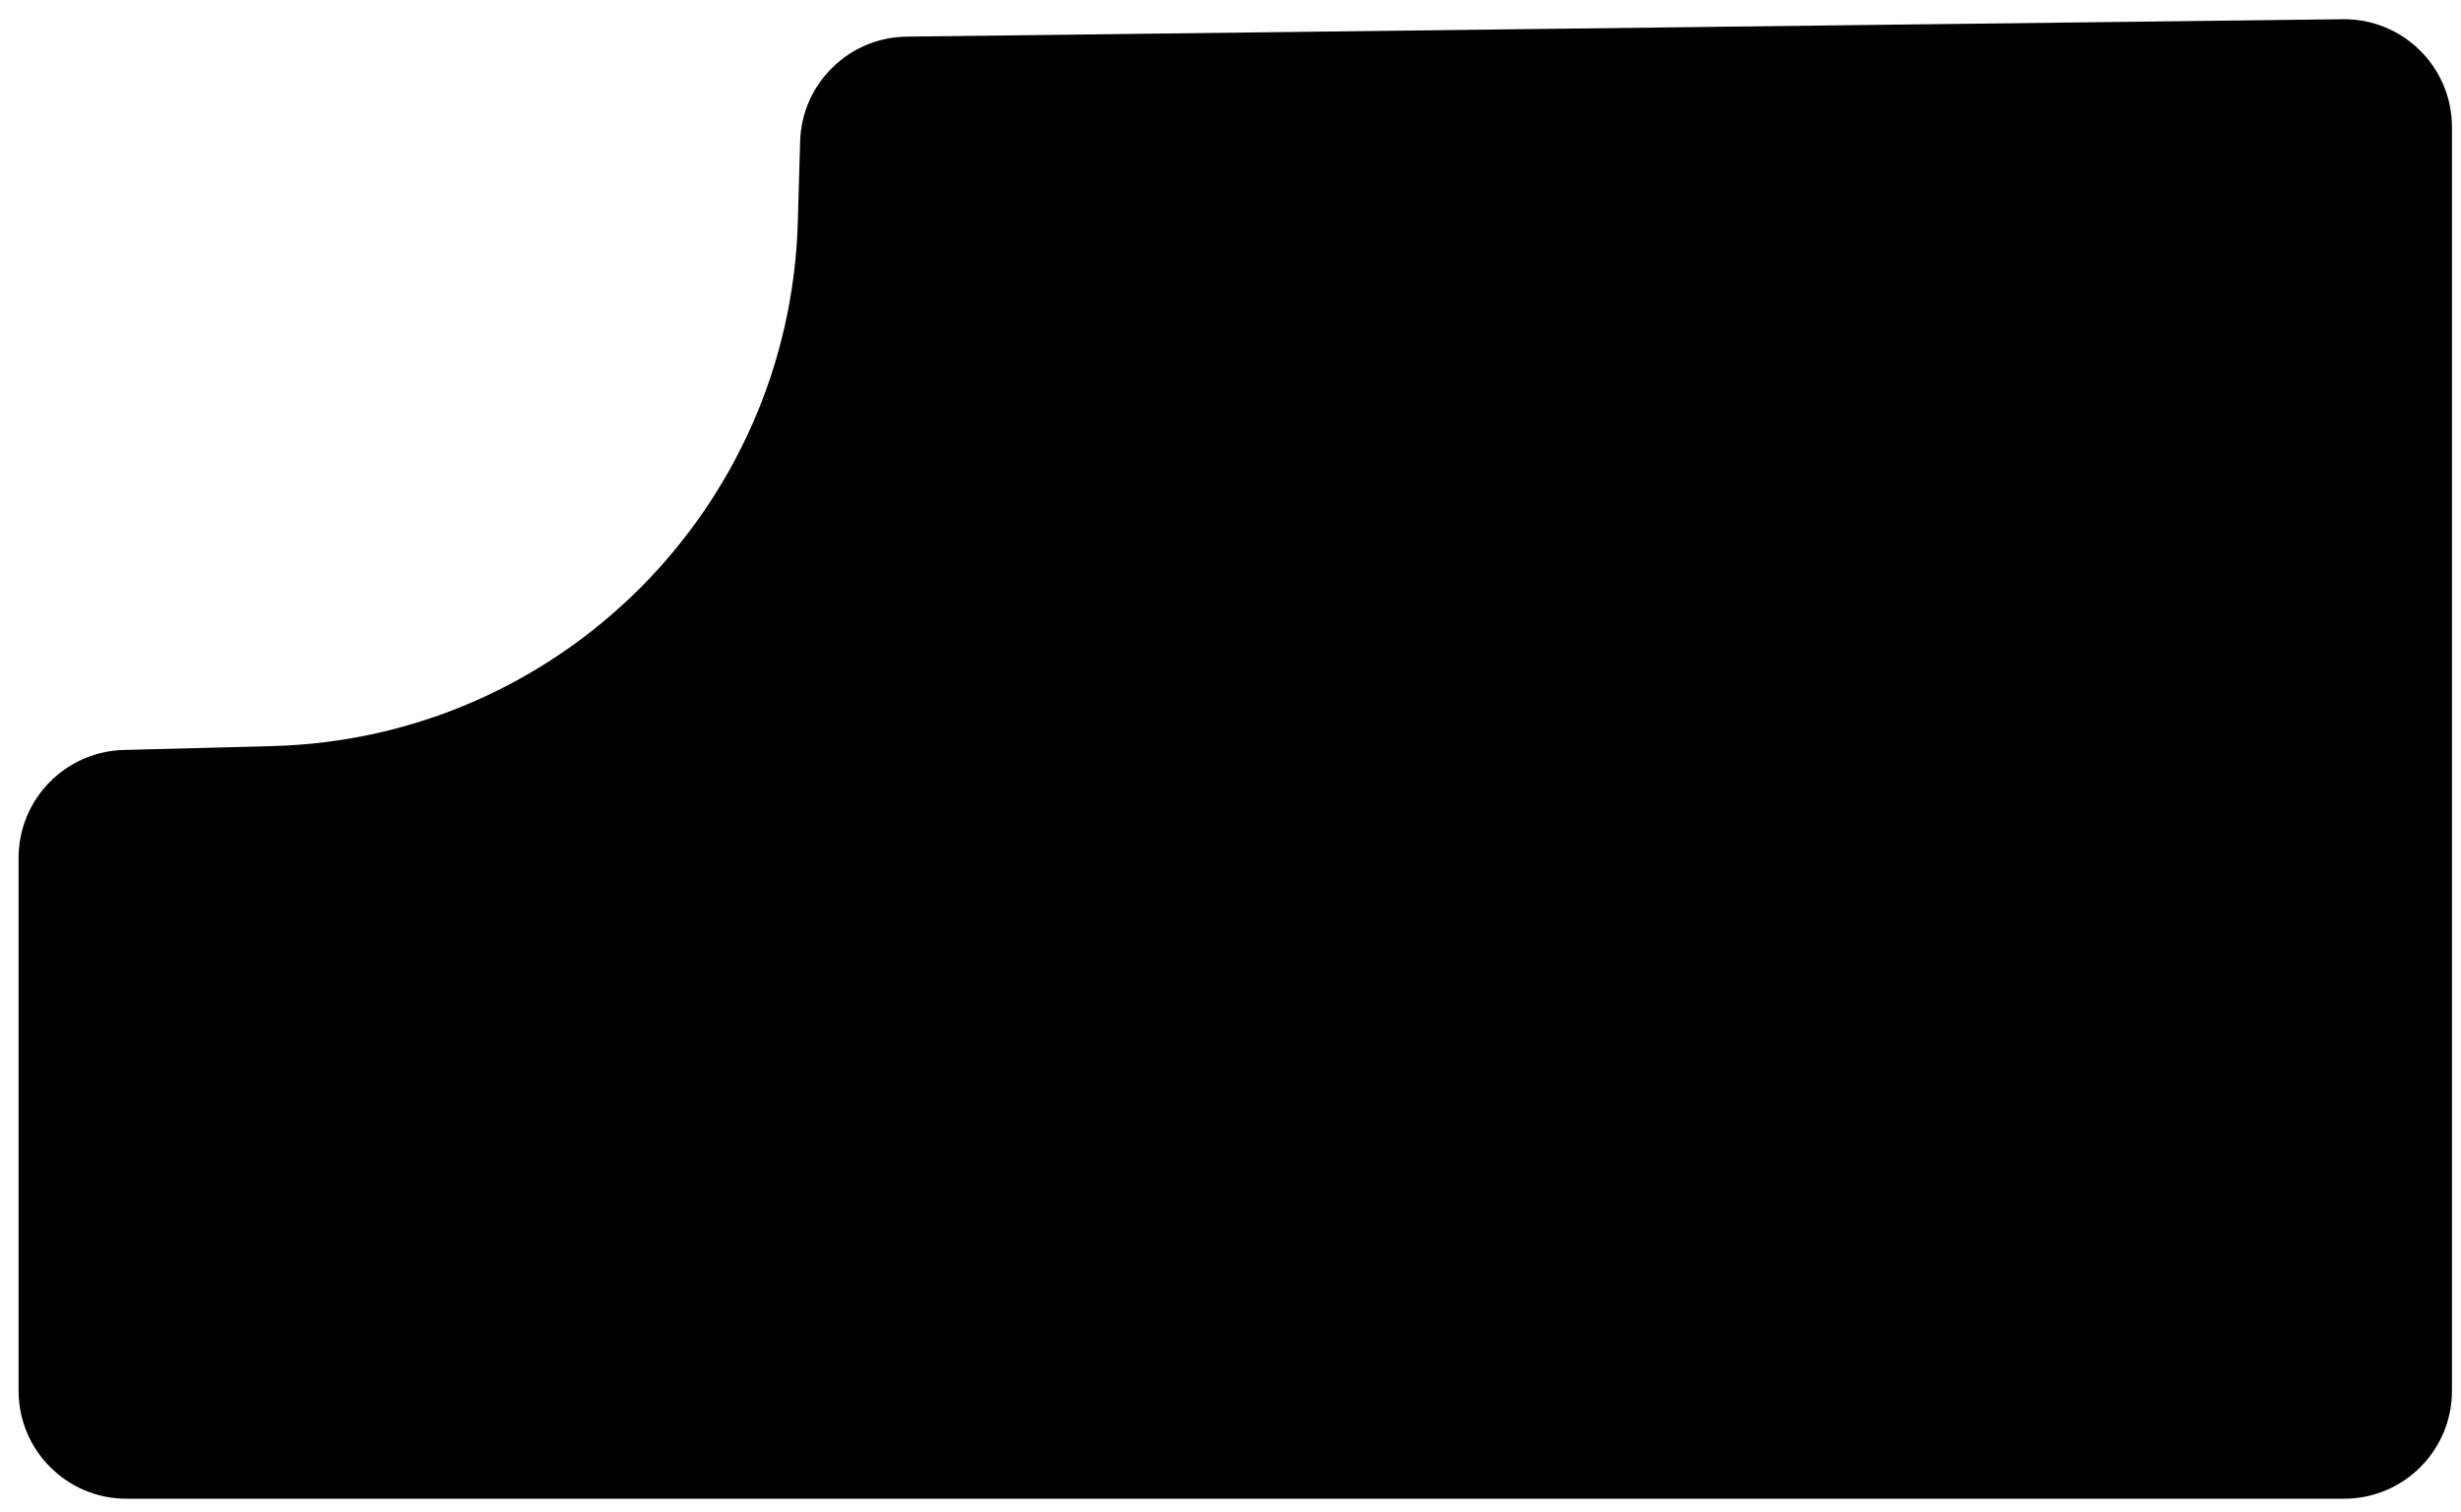
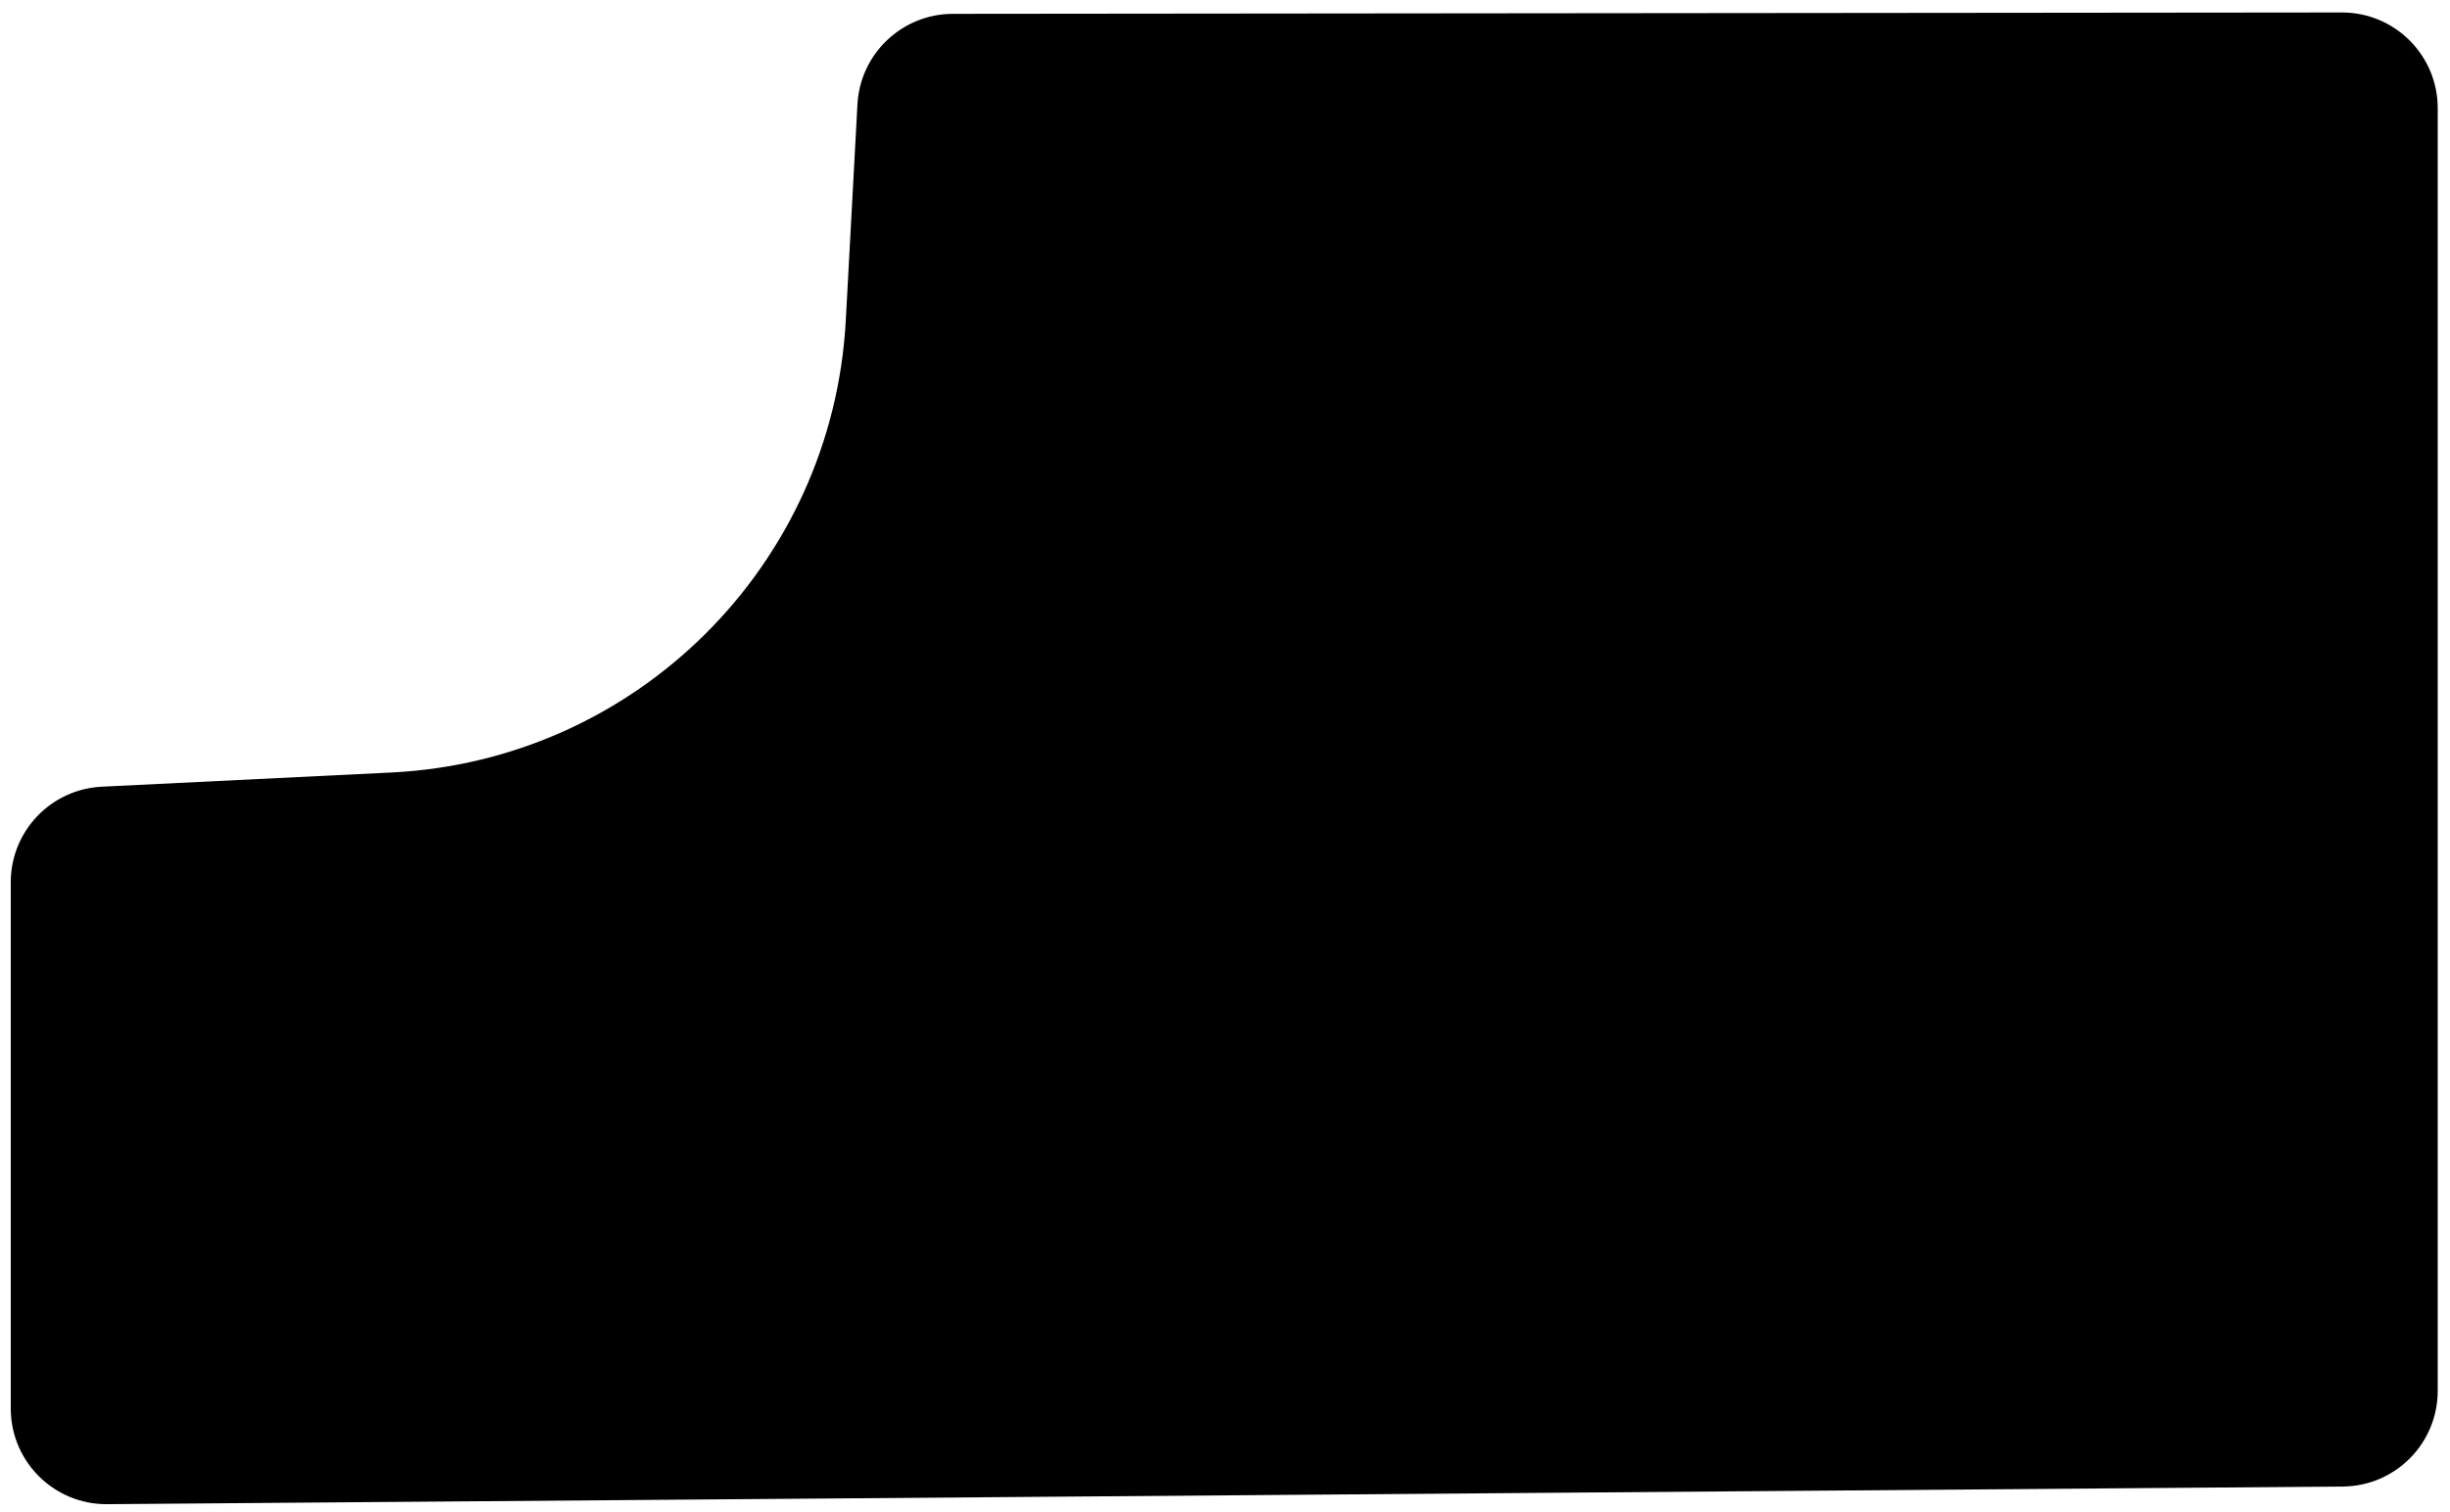
- <svg xmlns="http://www.w3.org/2000/svg" width="100%" viewBox="0 0 114 70" fill="#000000">
-   <path fill-rule="evenodd" clip-rule="evenodd" d="M113.582 5.889C113.582 3.104 111.306 0.856 108.521 0.89L42.001 1.697C39.319 1.73 37.141 3.872 37.064 6.553L36.957 10.287C36.576 23.556 25.891 34.214 12.621 34.562L5.73 34.742C3.021 34.813 0.861 37.03 0.861 39.74V64.427C0.861 67.188 3.1 69.427 5.861 69.427H108.582C111.343 69.427 113.582 67.188 113.582 64.427V5.889Z" />
+ <svg xmlns="http://www.w3.org/2000/svg" width="100%" viewBox="0 0 128 79" fill="#000000">
+   <path fill-rule="evenodd" clip-rule="evenodd" d="M127.358 5.652C127.358 2.889 125.116 0.649 122.353 0.652L49.785 0.723C47.13 0.726 44.94 2.803 44.797 5.454L44.188 16.741C43.497 29.534 33.246 39.735 20.449 40.363L5.317 41.105C2.654 41.236 0.562 43.433 0.562 46.099V73.593C0.562 76.37 2.825 78.615 5.602 78.593L122.397 77.671C125.143 77.65 127.358 75.418 127.358 72.672V5.652Z" fill="black" />
</svg>
